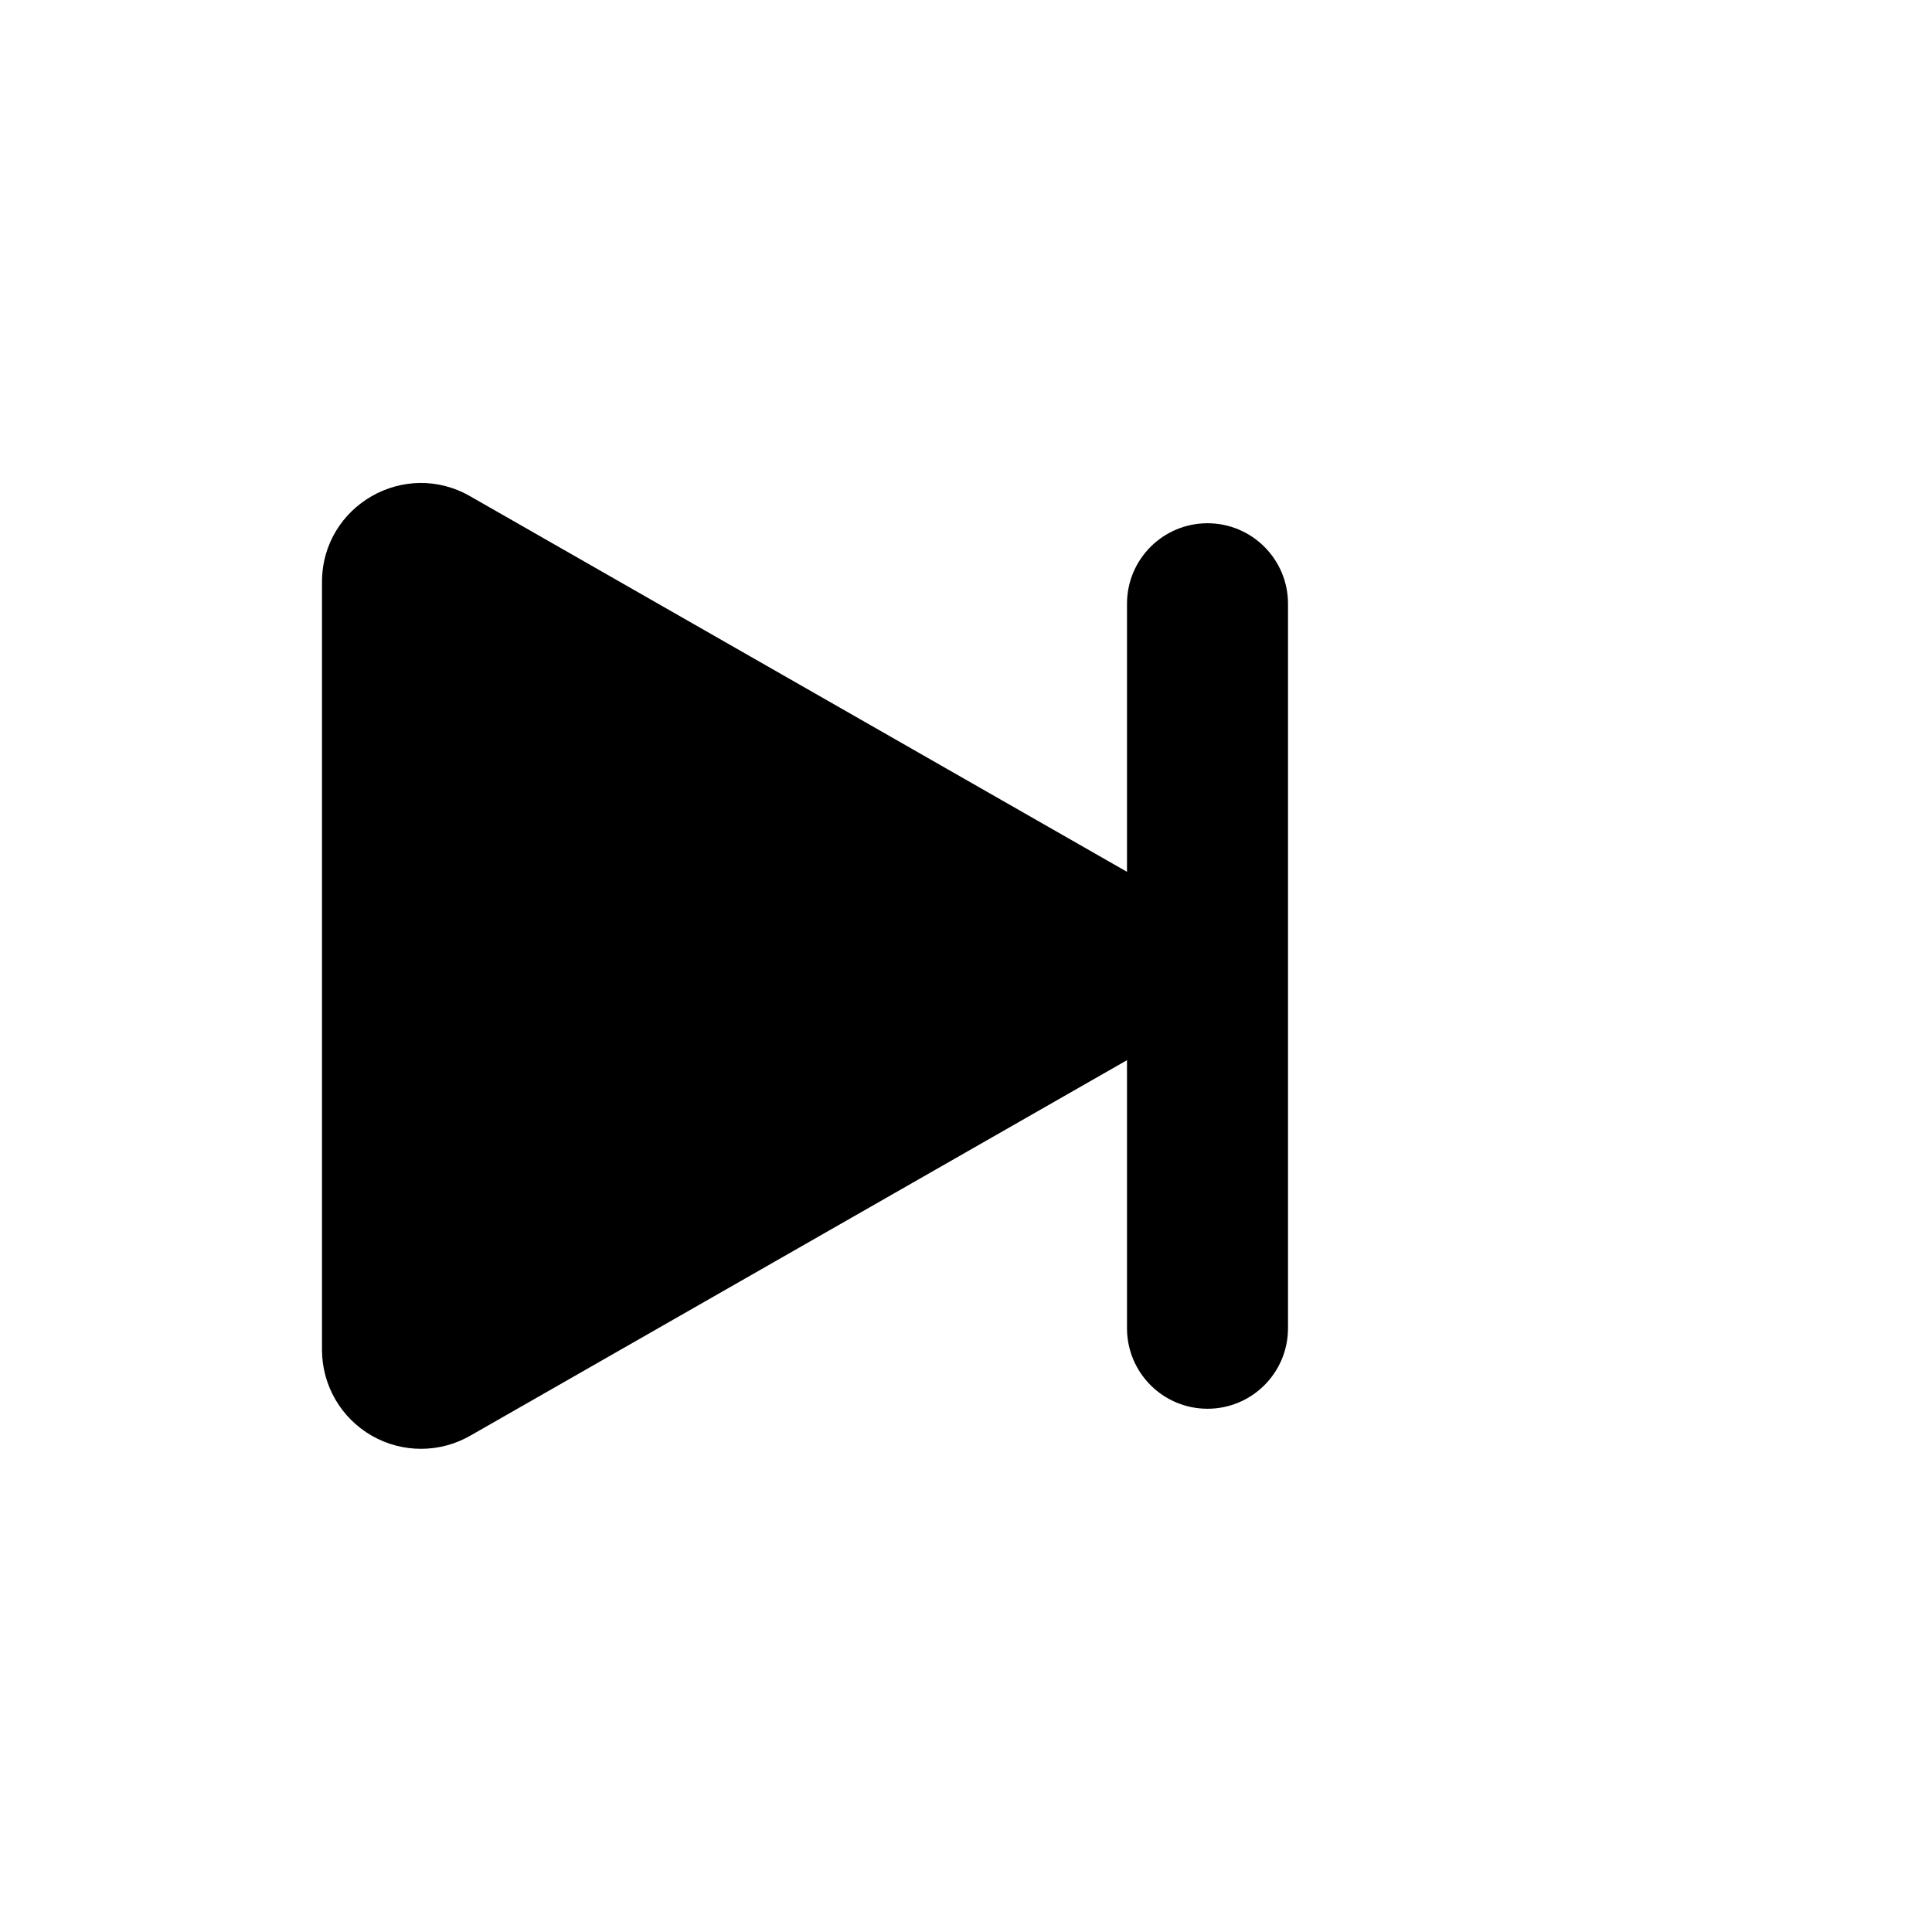
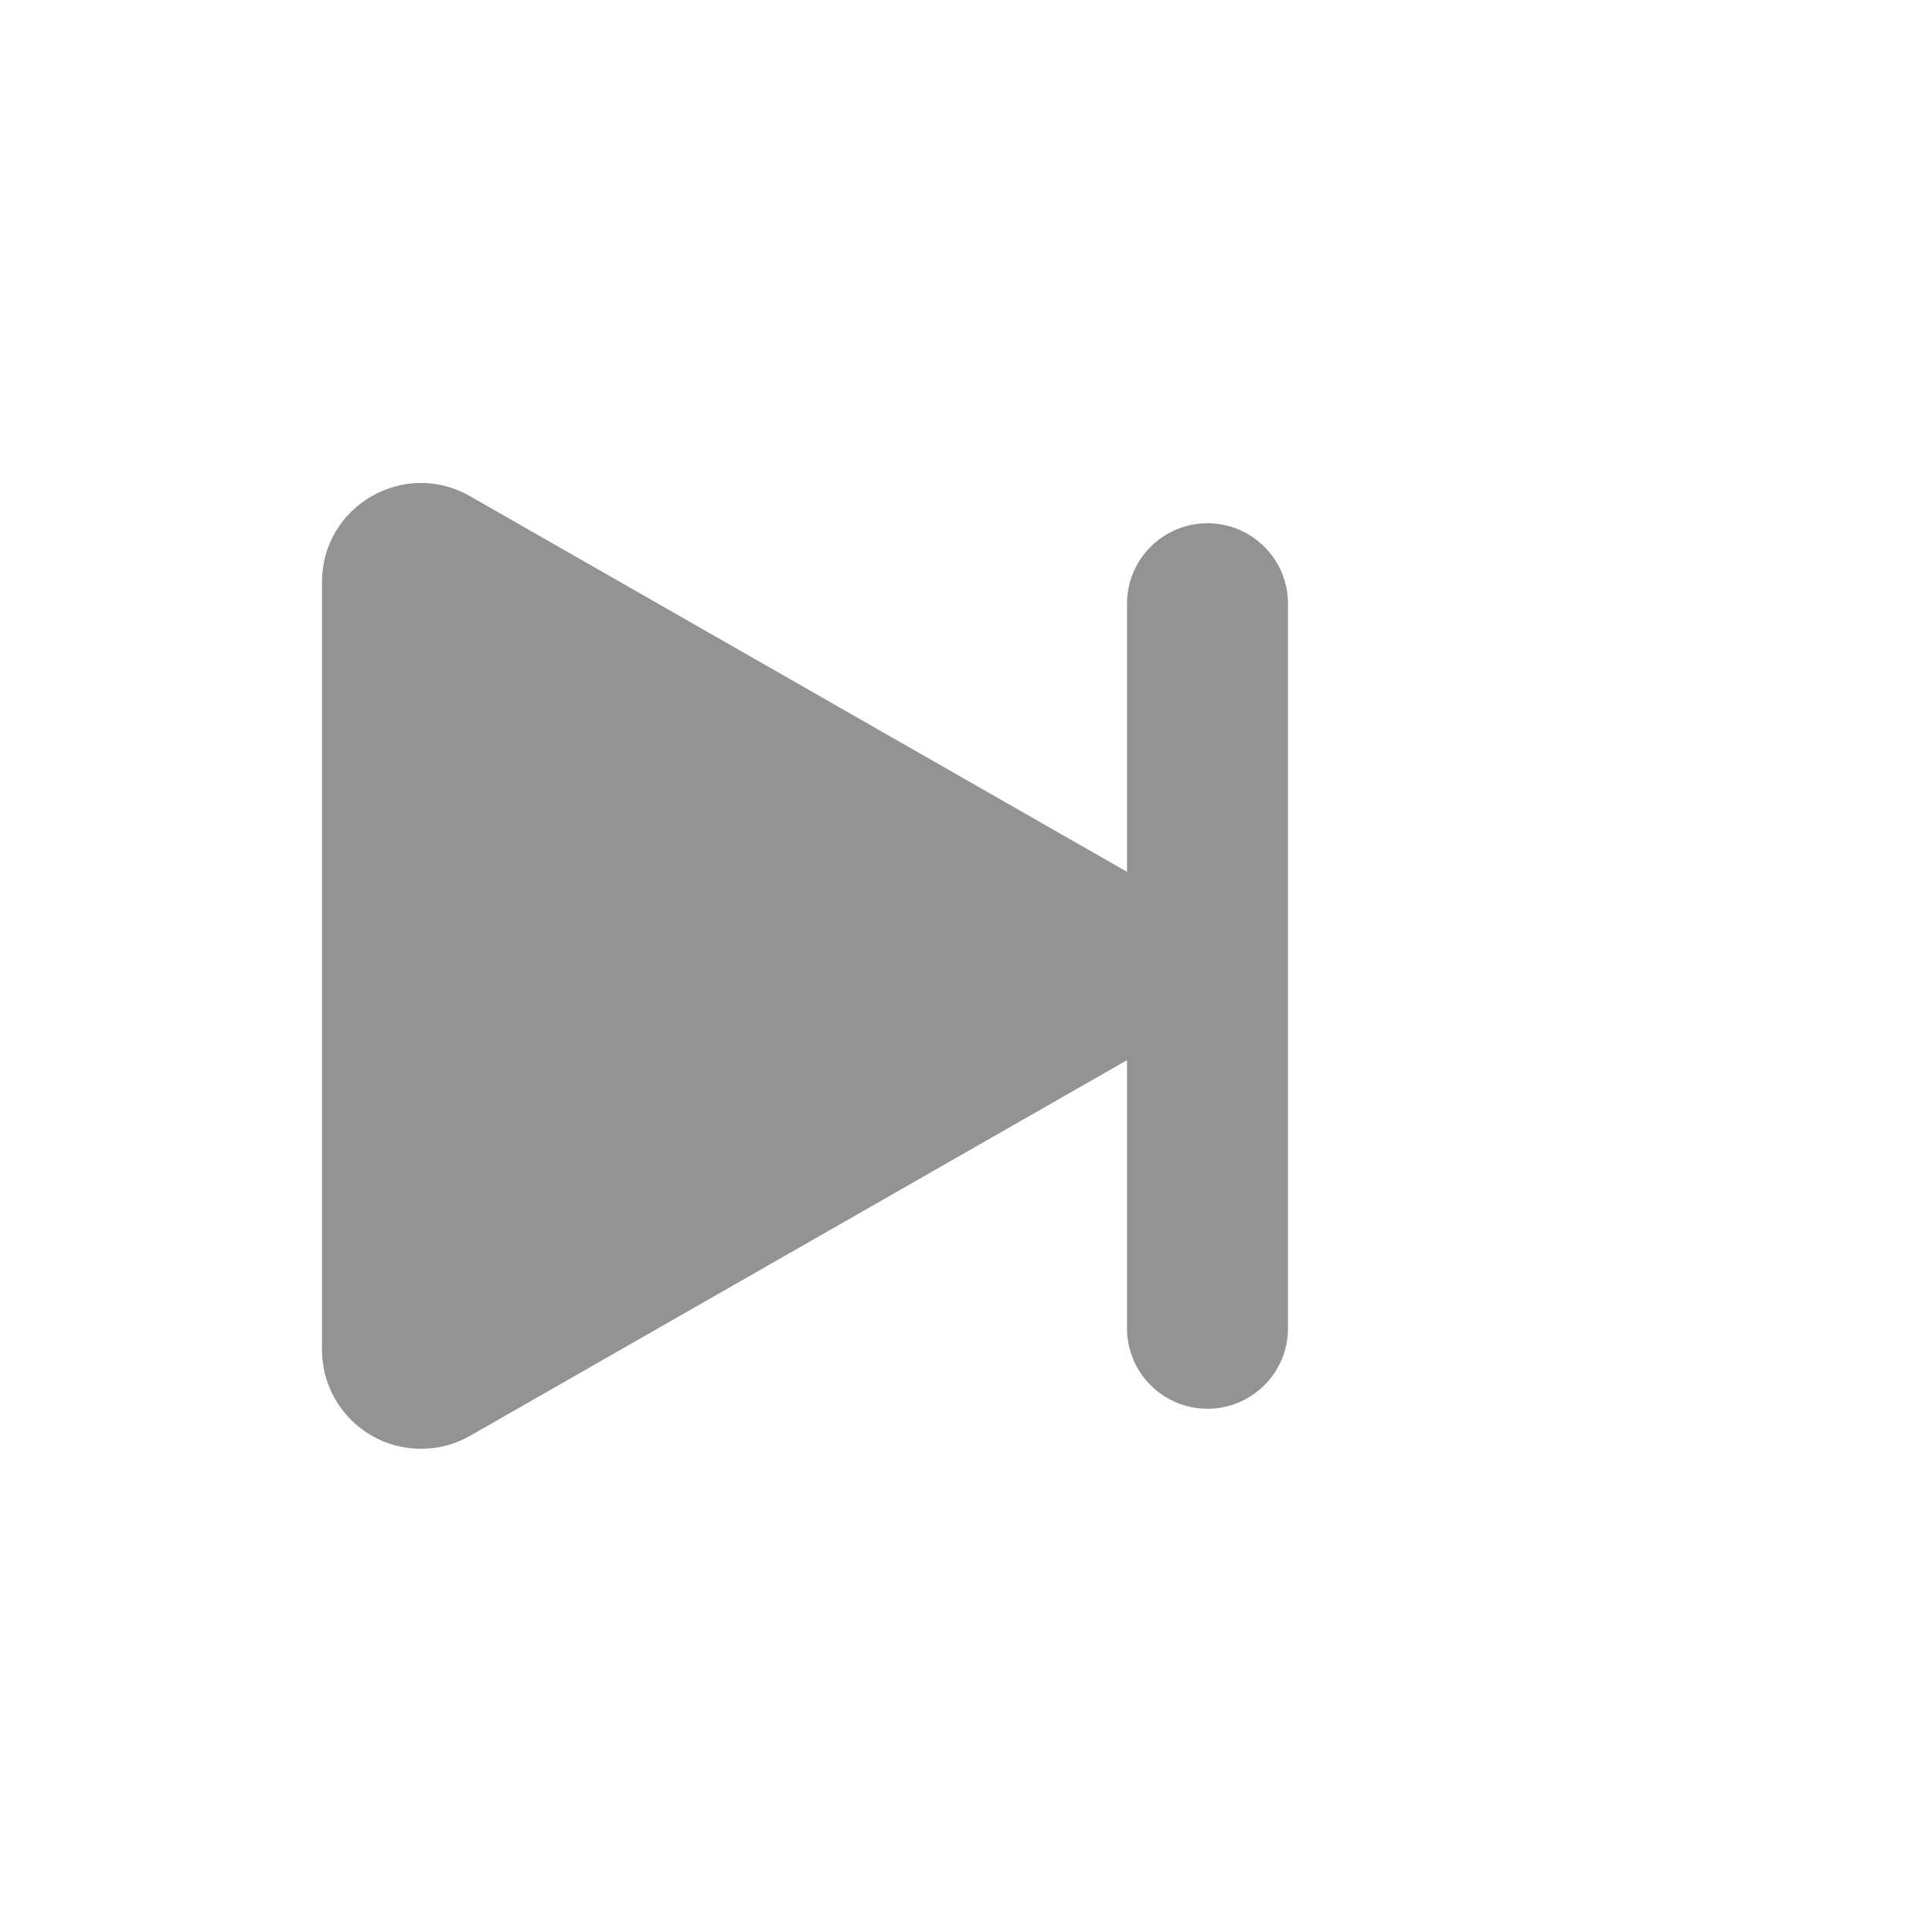
<svg xmlns="http://www.w3.org/2000/svg" fill="none" height="24" viewBox="0 0 24 24" width="24">
-   <path d="M14 10.83V7.5a1 1 0 1 1 2 0v9a1 1 0 0 1-2 0v-3.33l-8.15 4.66A1.23 1.23 0 0 1 4 16.77V7.23c0-.95 1.03-1.54 1.85-1.06z" fill="currentColor" fill-rule="evenodd" />
+   <path d="M14 10.83V7.5a1 1 0 1 1 2 0v9a1 1 0 0 1-2 0v-3.33l-8.15 4.66A1.23 1.23 0 0 1 4 16.77V7.23c0-.95 1.03-1.54 1.85-1.06z" fill="rgb(147, 147, 147)" fill-rule="evenodd" />
</svg>
